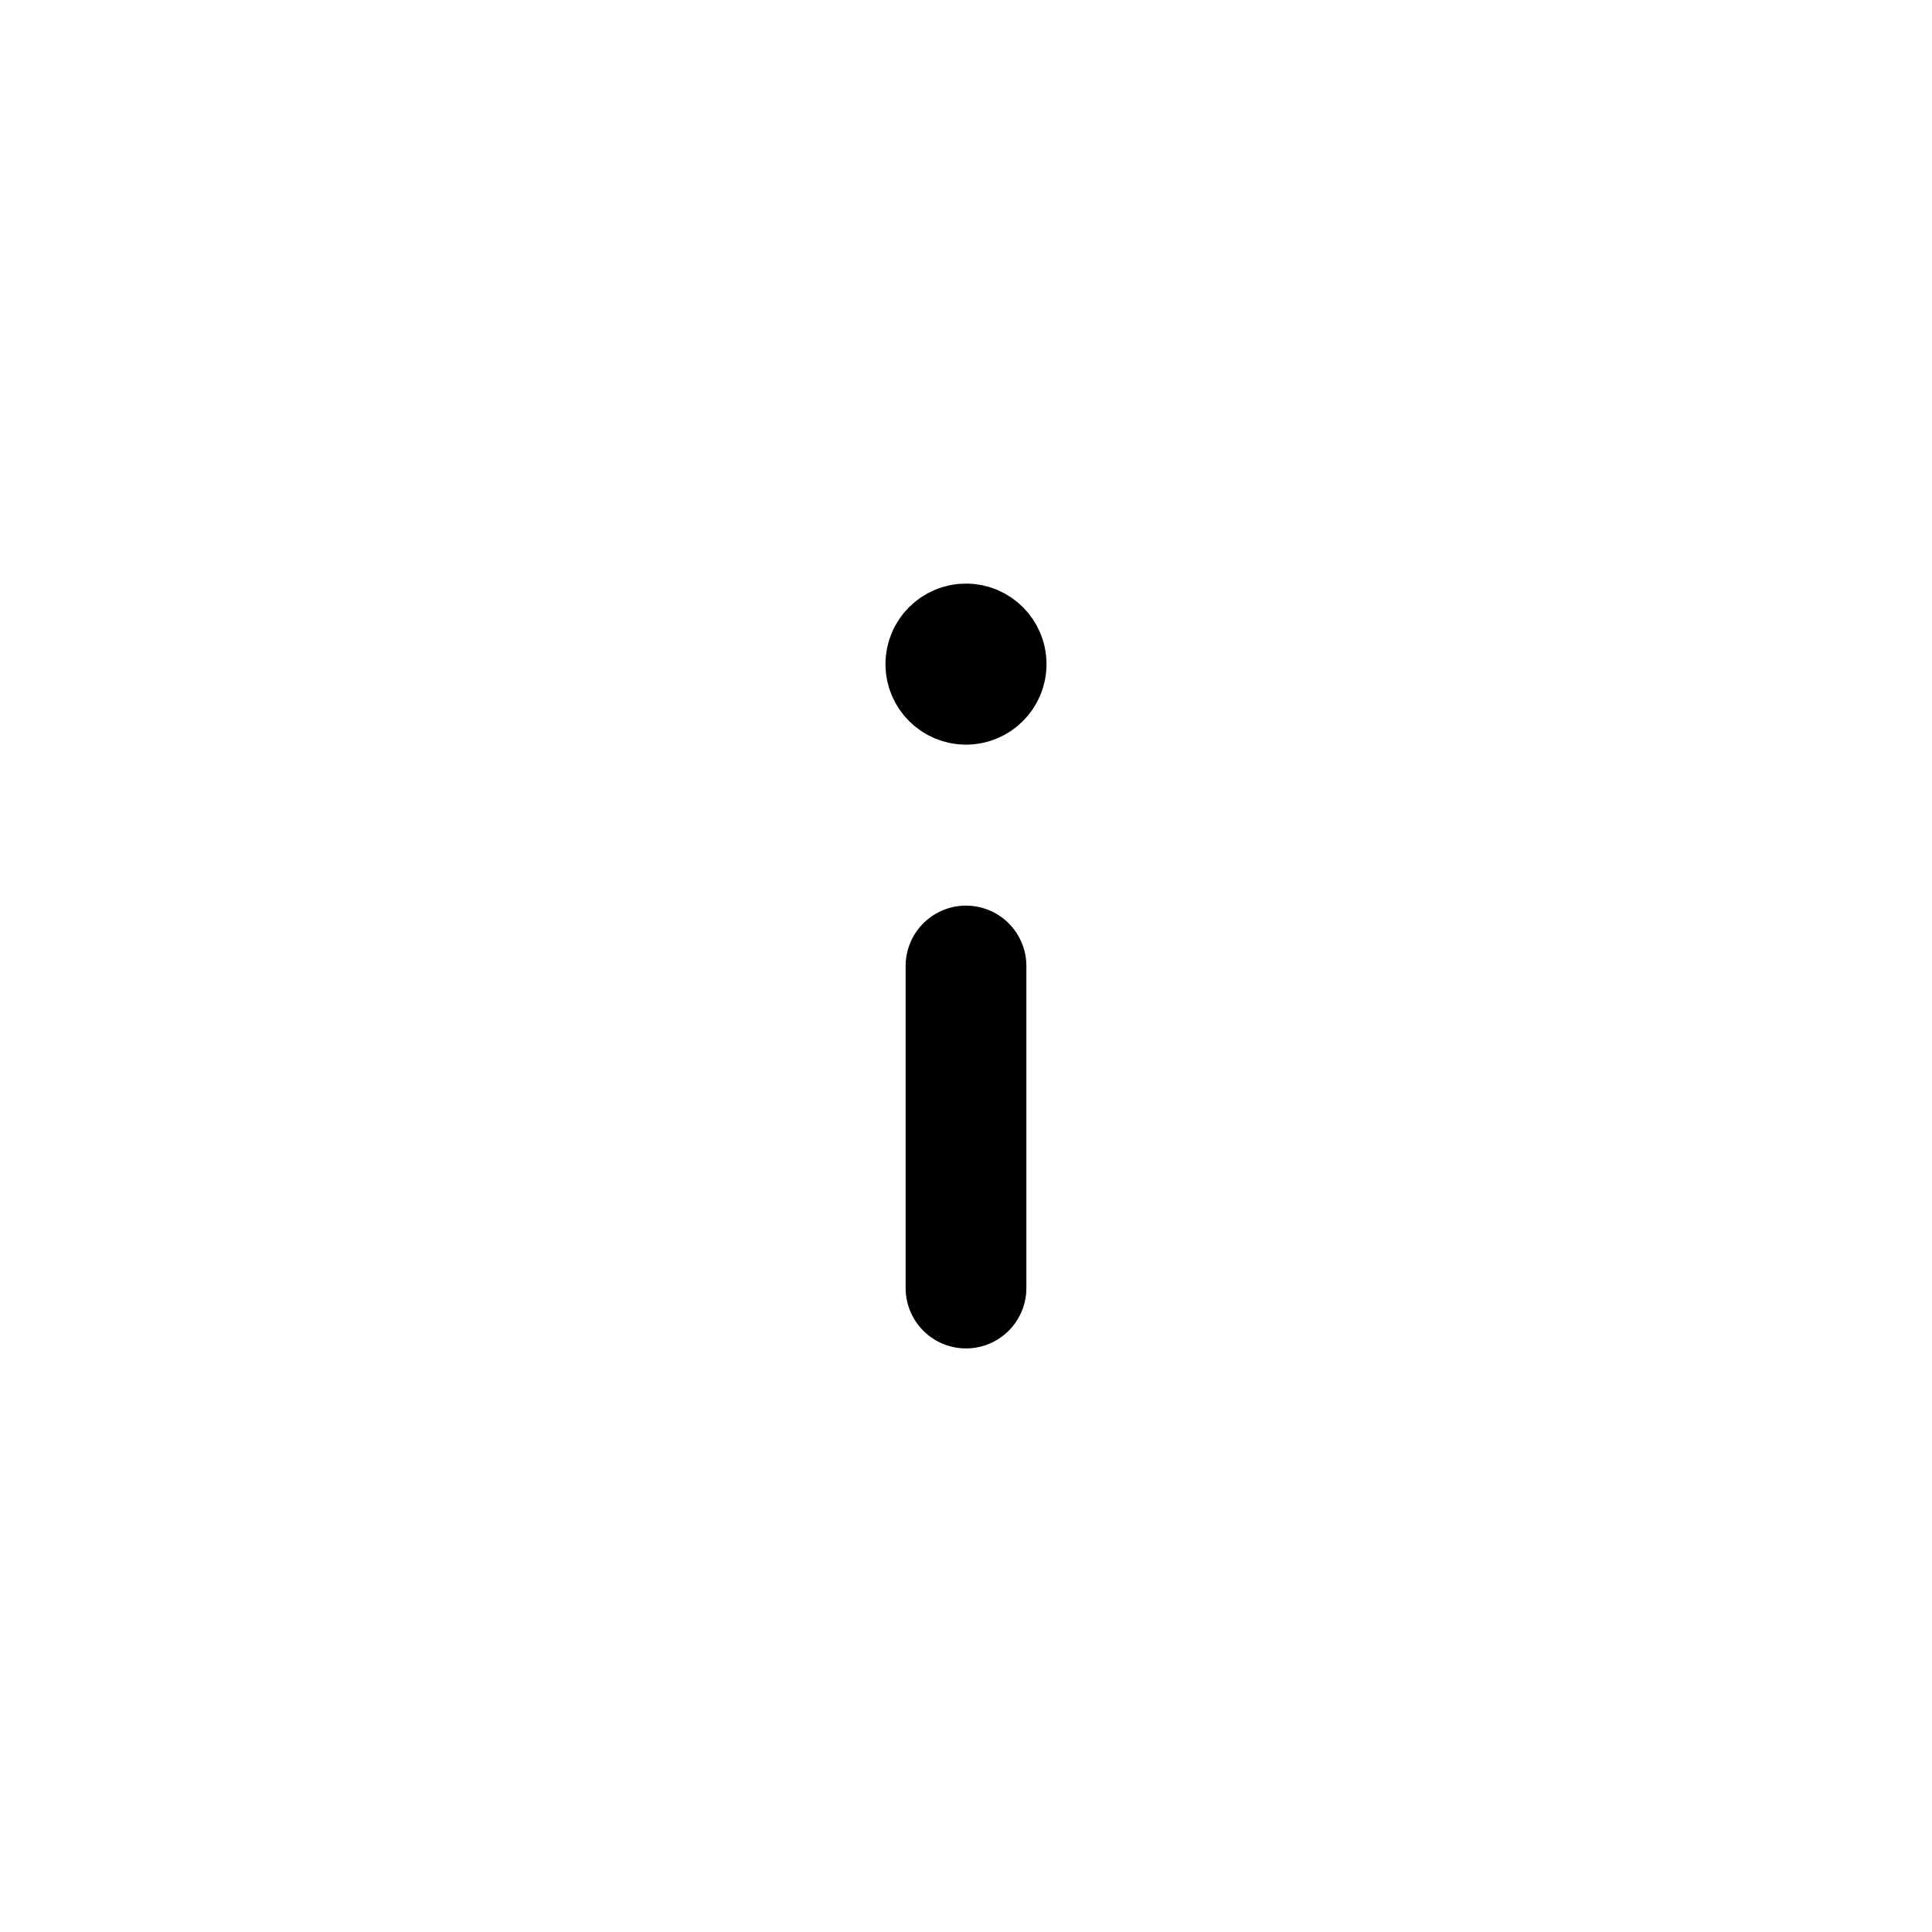
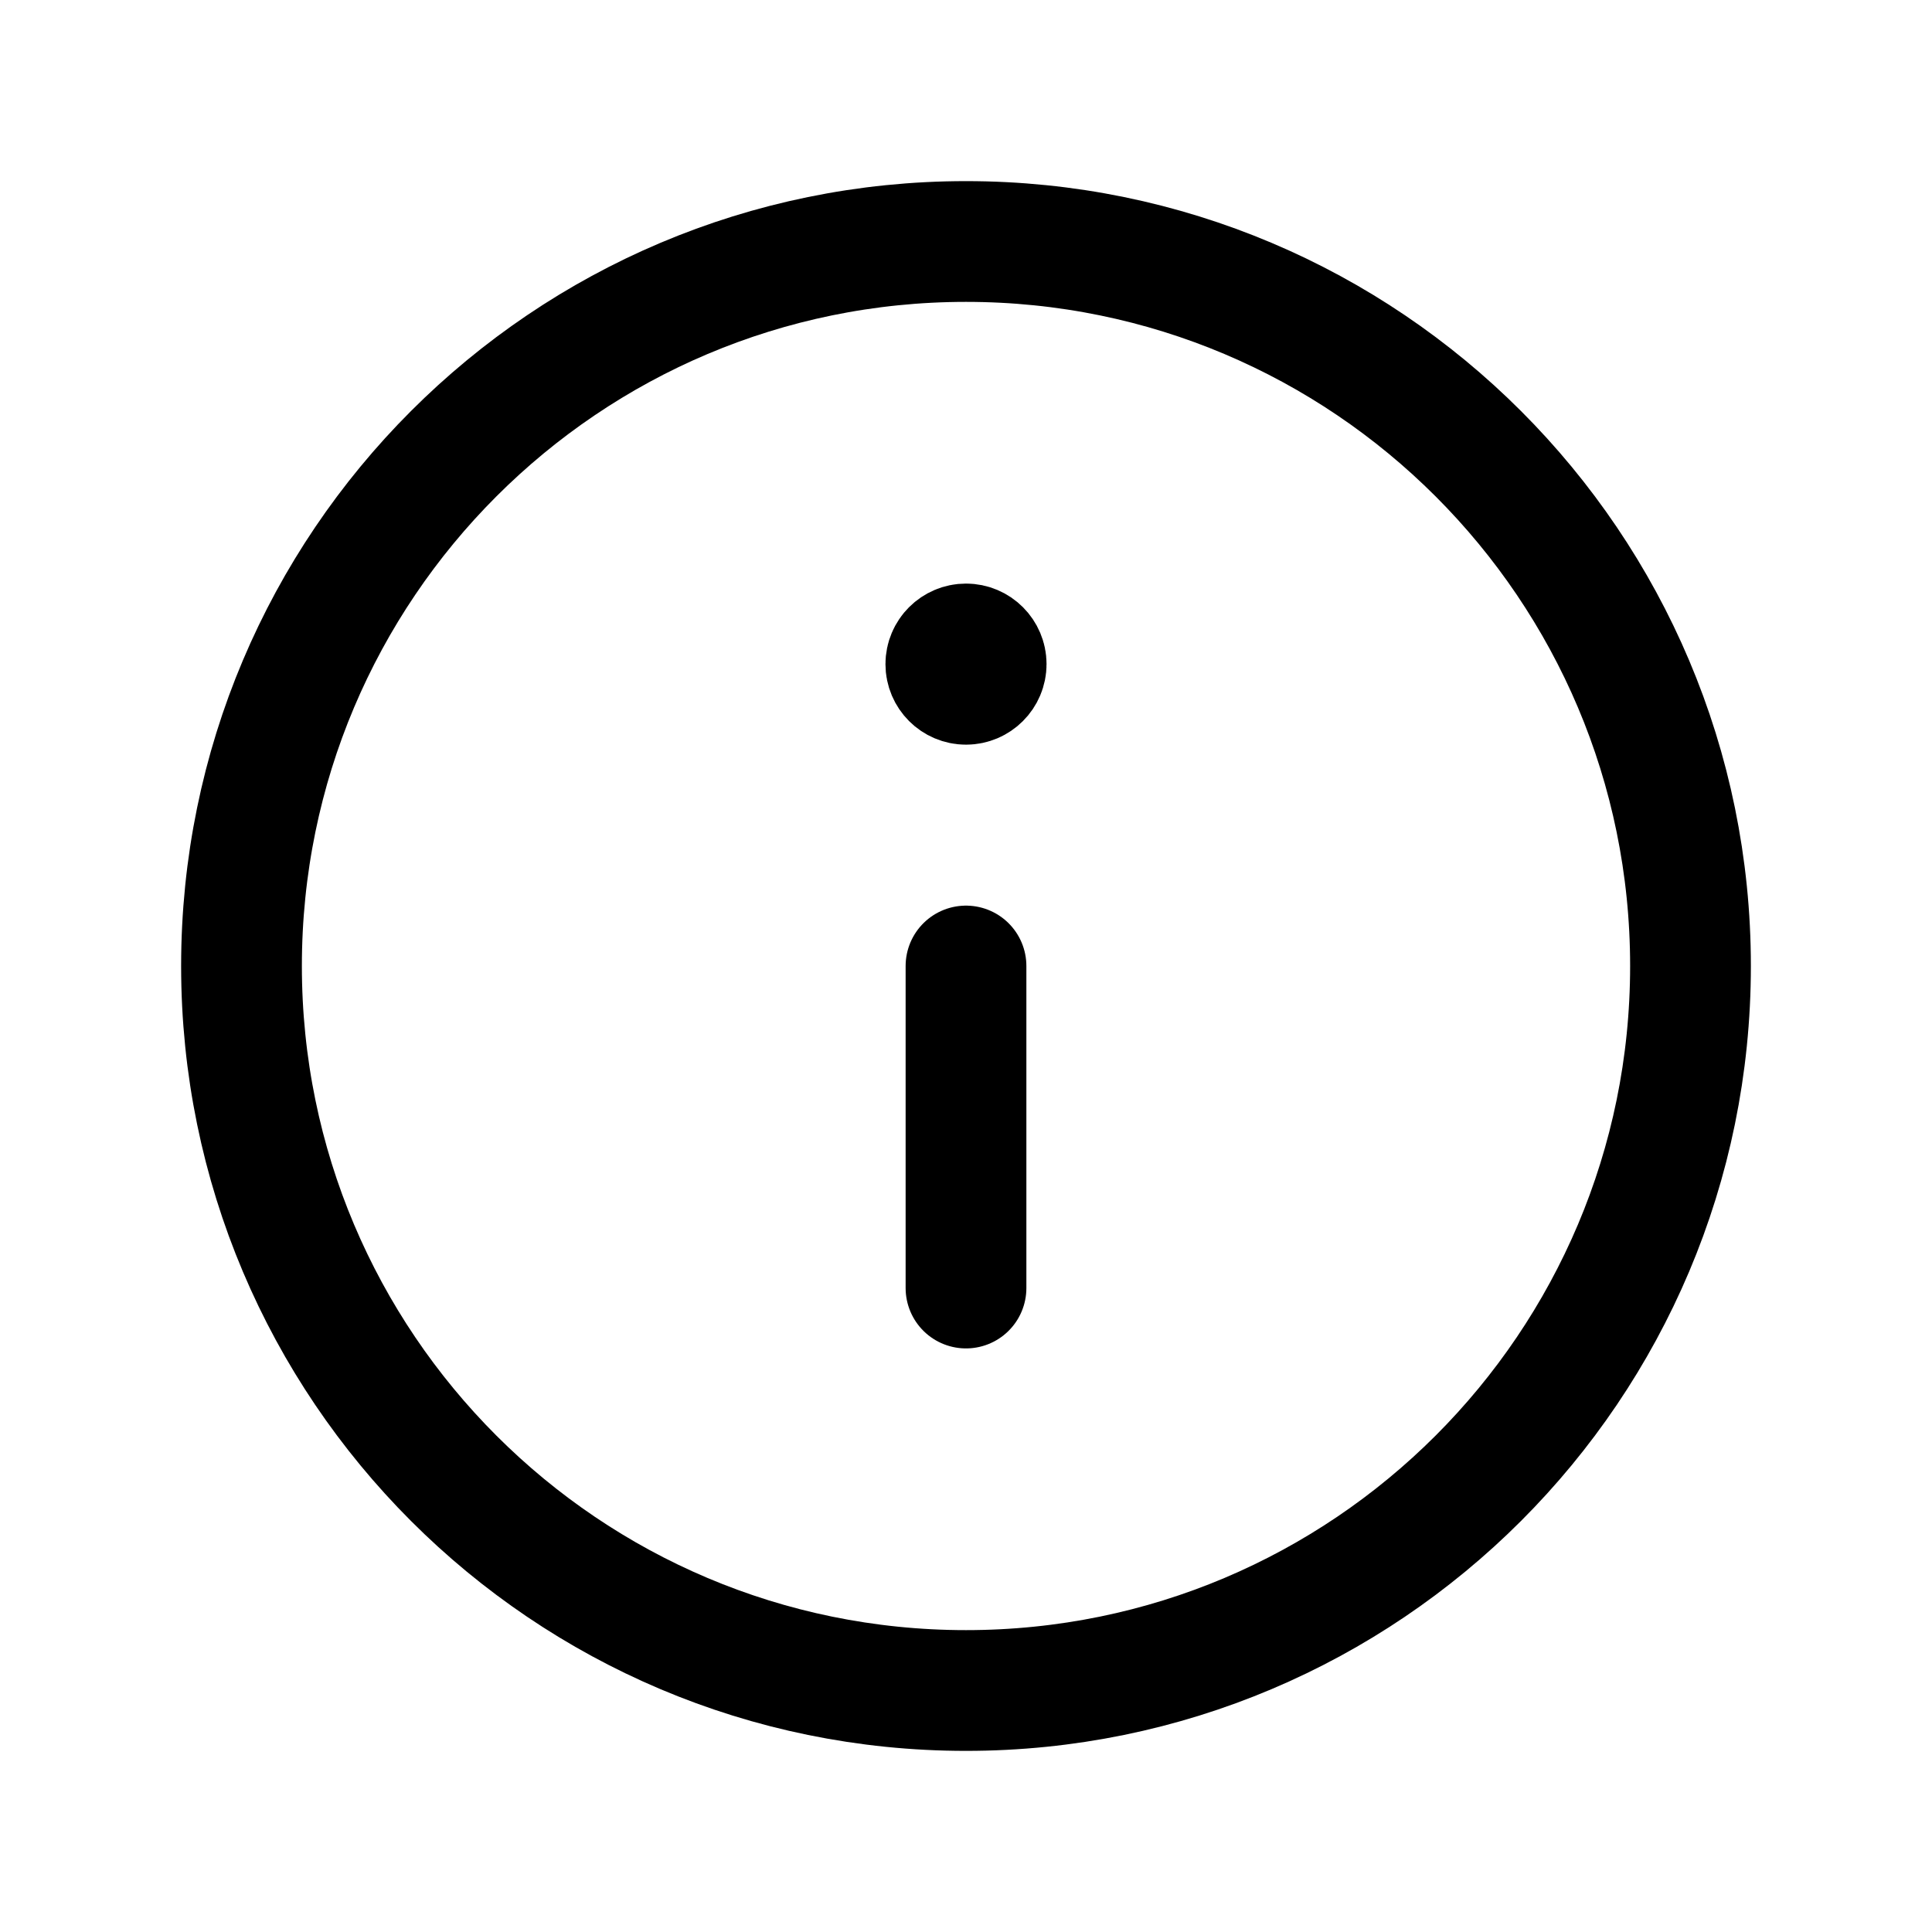
<svg xmlns="http://www.w3.org/2000/svg" viewBox="0 0 16 16" fill="none">
+   <circle cx="8" cy="8" r="6" stroke="currentColor" stroke-linecap="round" />
+   <path d="M8 10.667V8" stroke="currentColor" stroke-linecap="round" />
  <path d="M7.917 5.5H8M7.833 5.5C7.833 5.408 7.908 5.333 8 5.333C8.092 5.333 8.167 5.408 8.167 5.5C8.167 5.592 8.092 5.667 8 5.667C7.908 5.667 7.833 5.592 7.833 5.5Z" stroke="currentColor" stroke-linecap="round" />
-   <path d="M8 10.667V8" stroke="currentColor" stroke-linecap="round" />
</svg>
